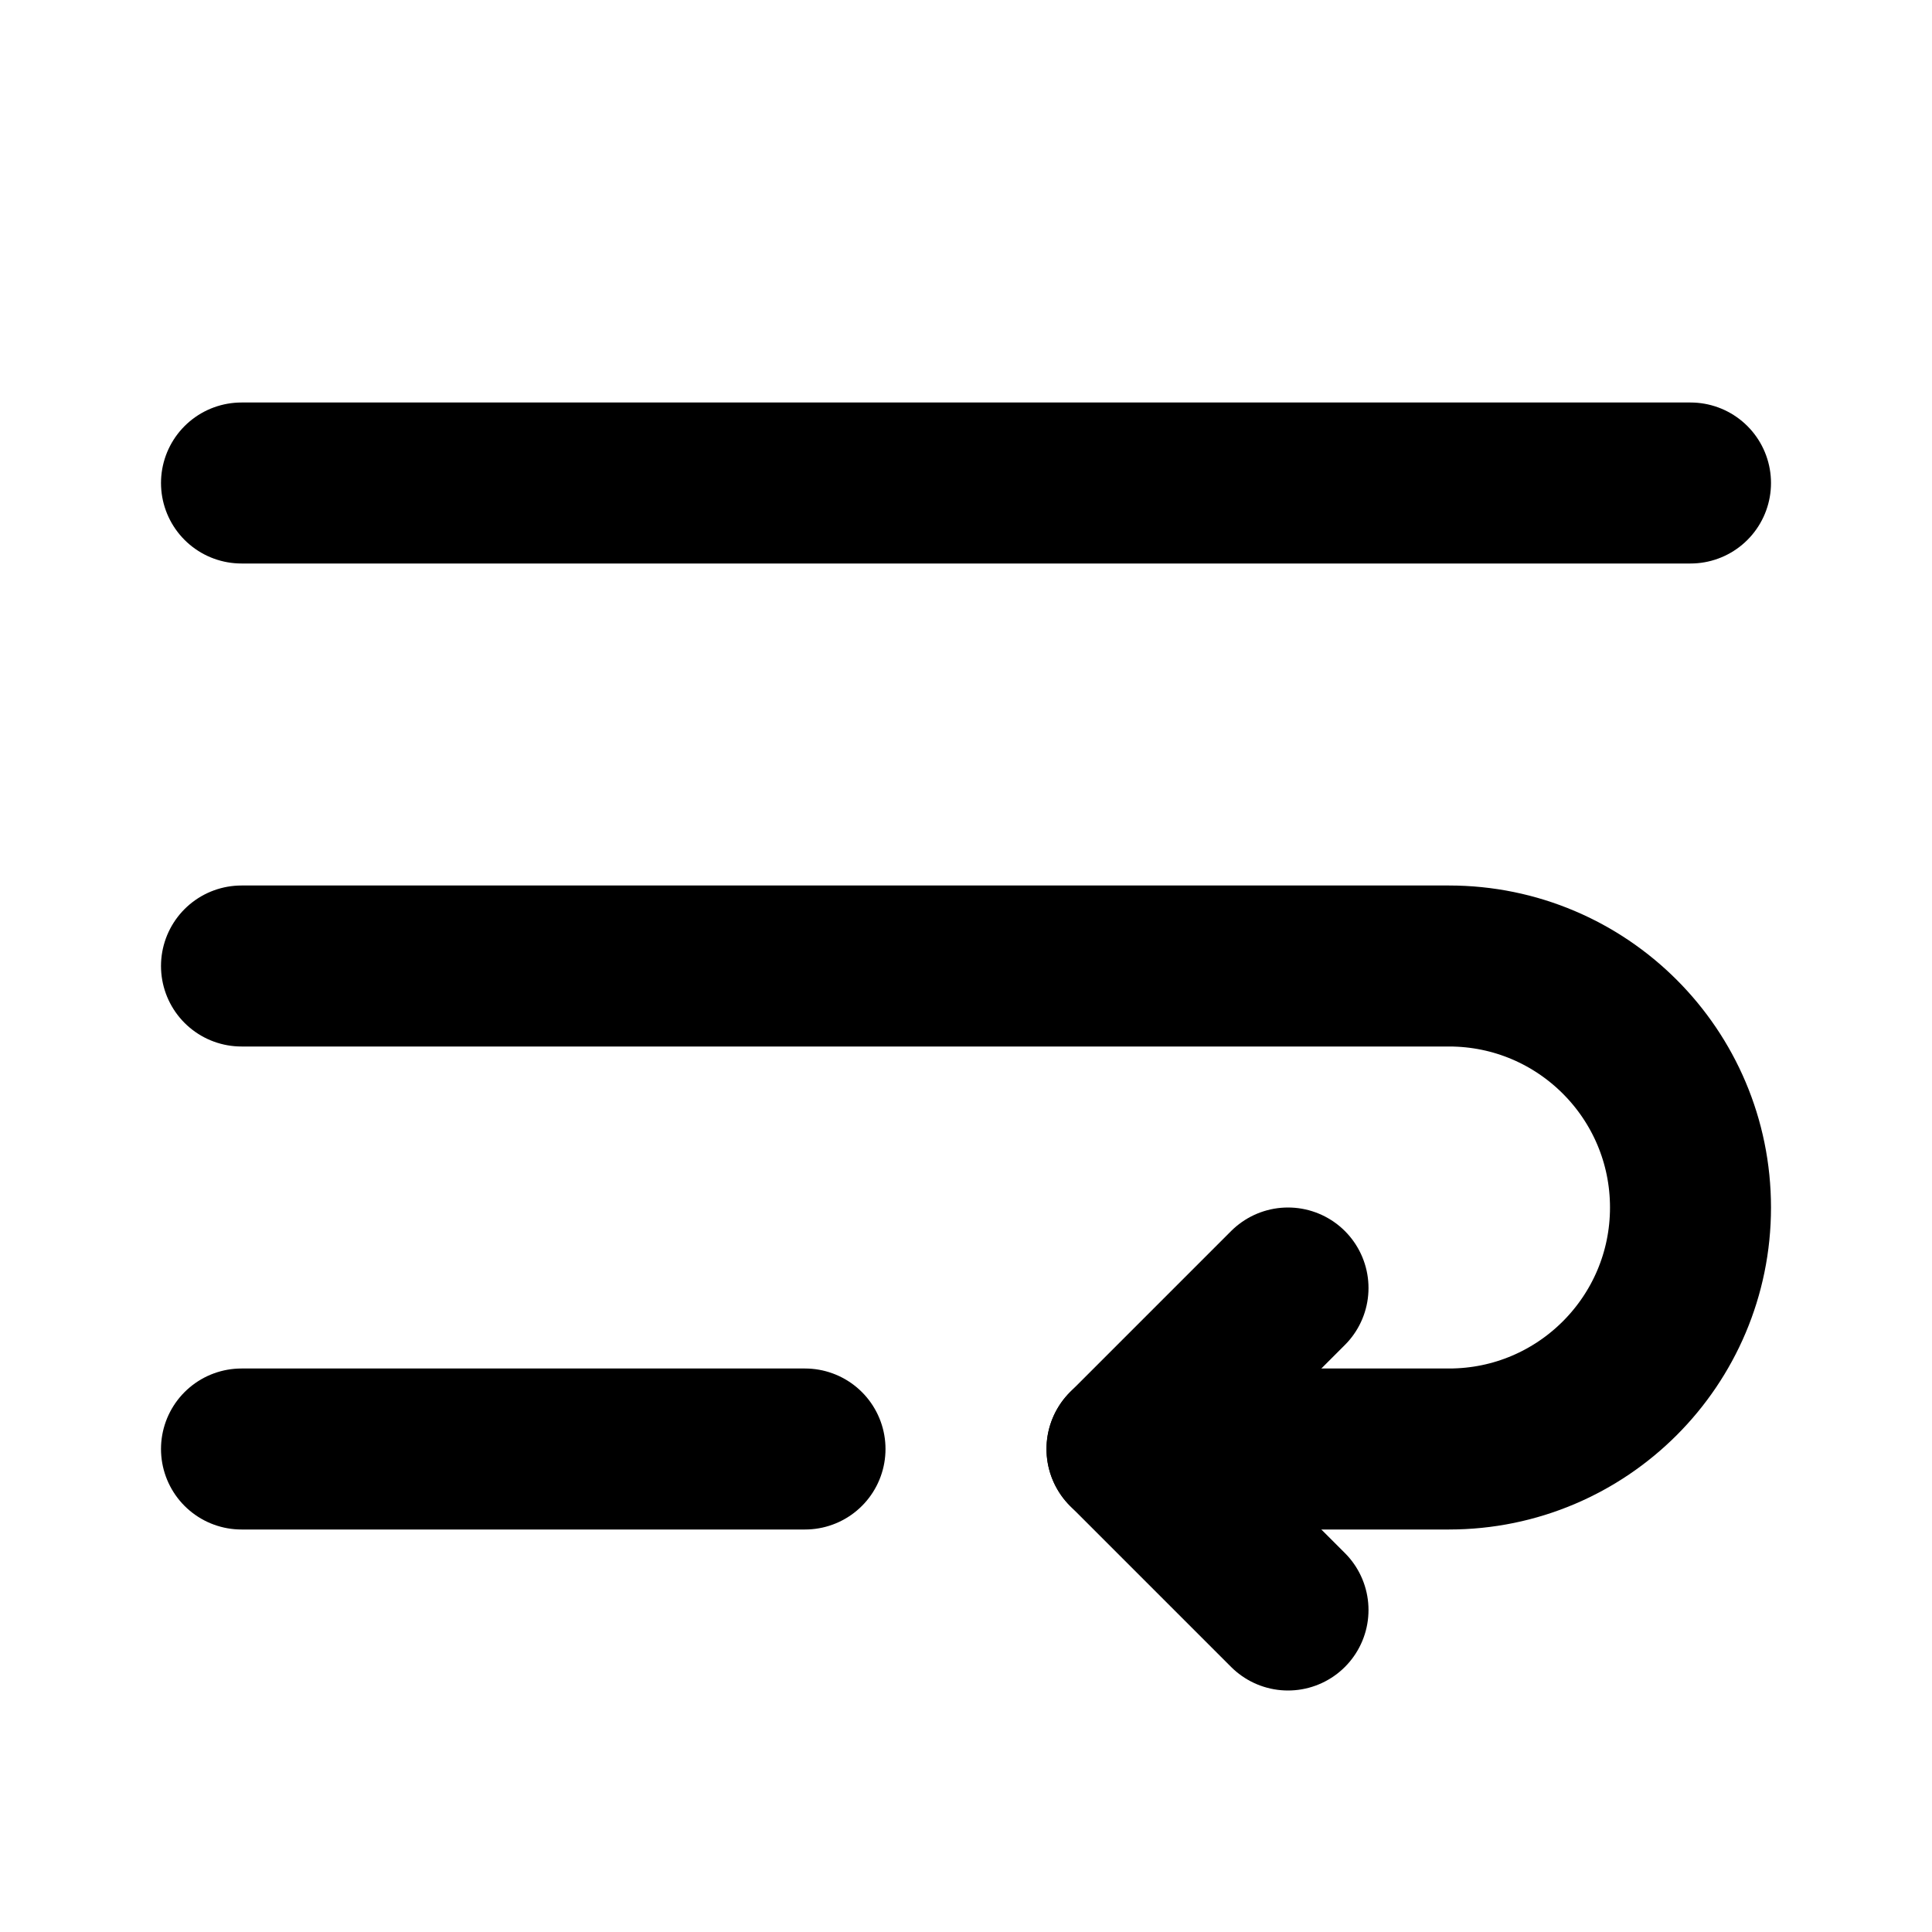
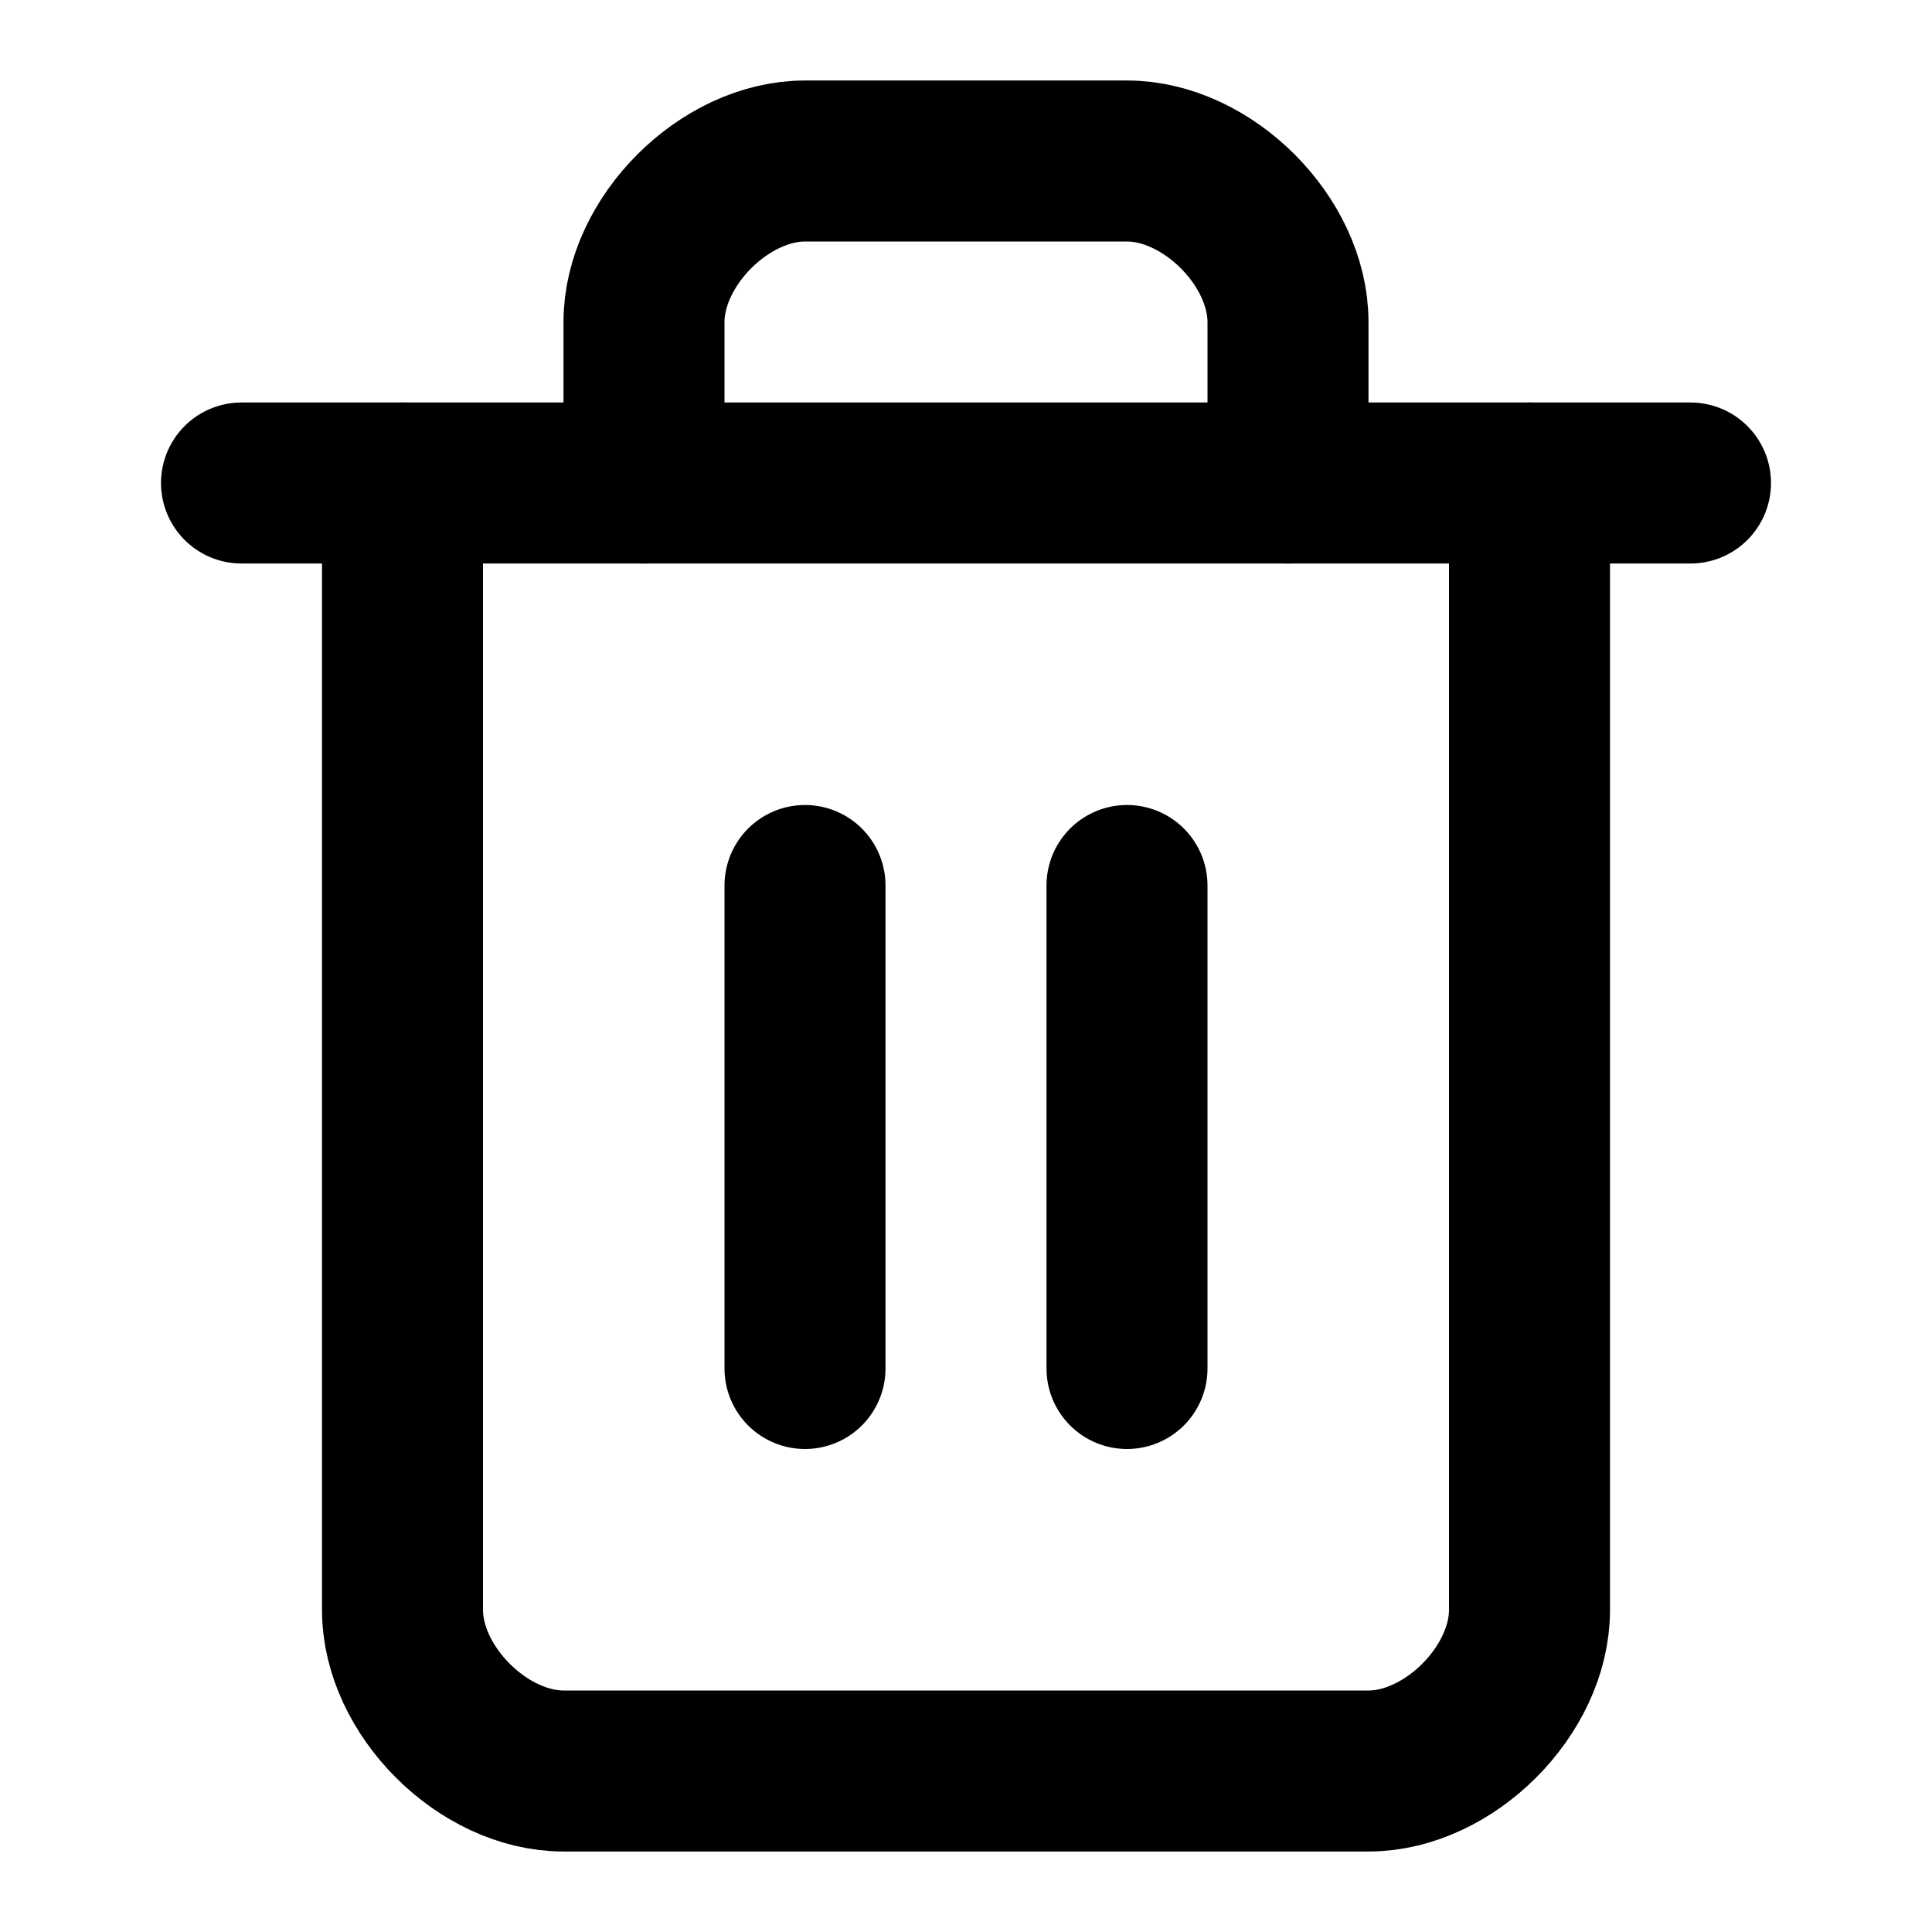
<svg xmlns="http://www.w3.org/2000/svg" viewBox="0 0 24 24" fill="none" stroke="currentColor" stroke-width="2" stroke-linecap="round" stroke-linejoin="round">
  <path d="M3 6h18" />
-   <path d="M3 12h15a3 3 0 1 1 0 6h-4" />
-   <path d="m16 16-2 2 2 2" />
-   <path d="M3 18h7" />
+   <path d="M19 6v14c0 1-1 2-2 2H7c-1 0-2-1-2-2V6" />
+   <path d="M8 6V4c0-1 1-2 2-2h4c1 0 2 1 2 2v2" />
+   <path d="M10 11v6" />
+   <path d="M14 11v6" />
</svg>
